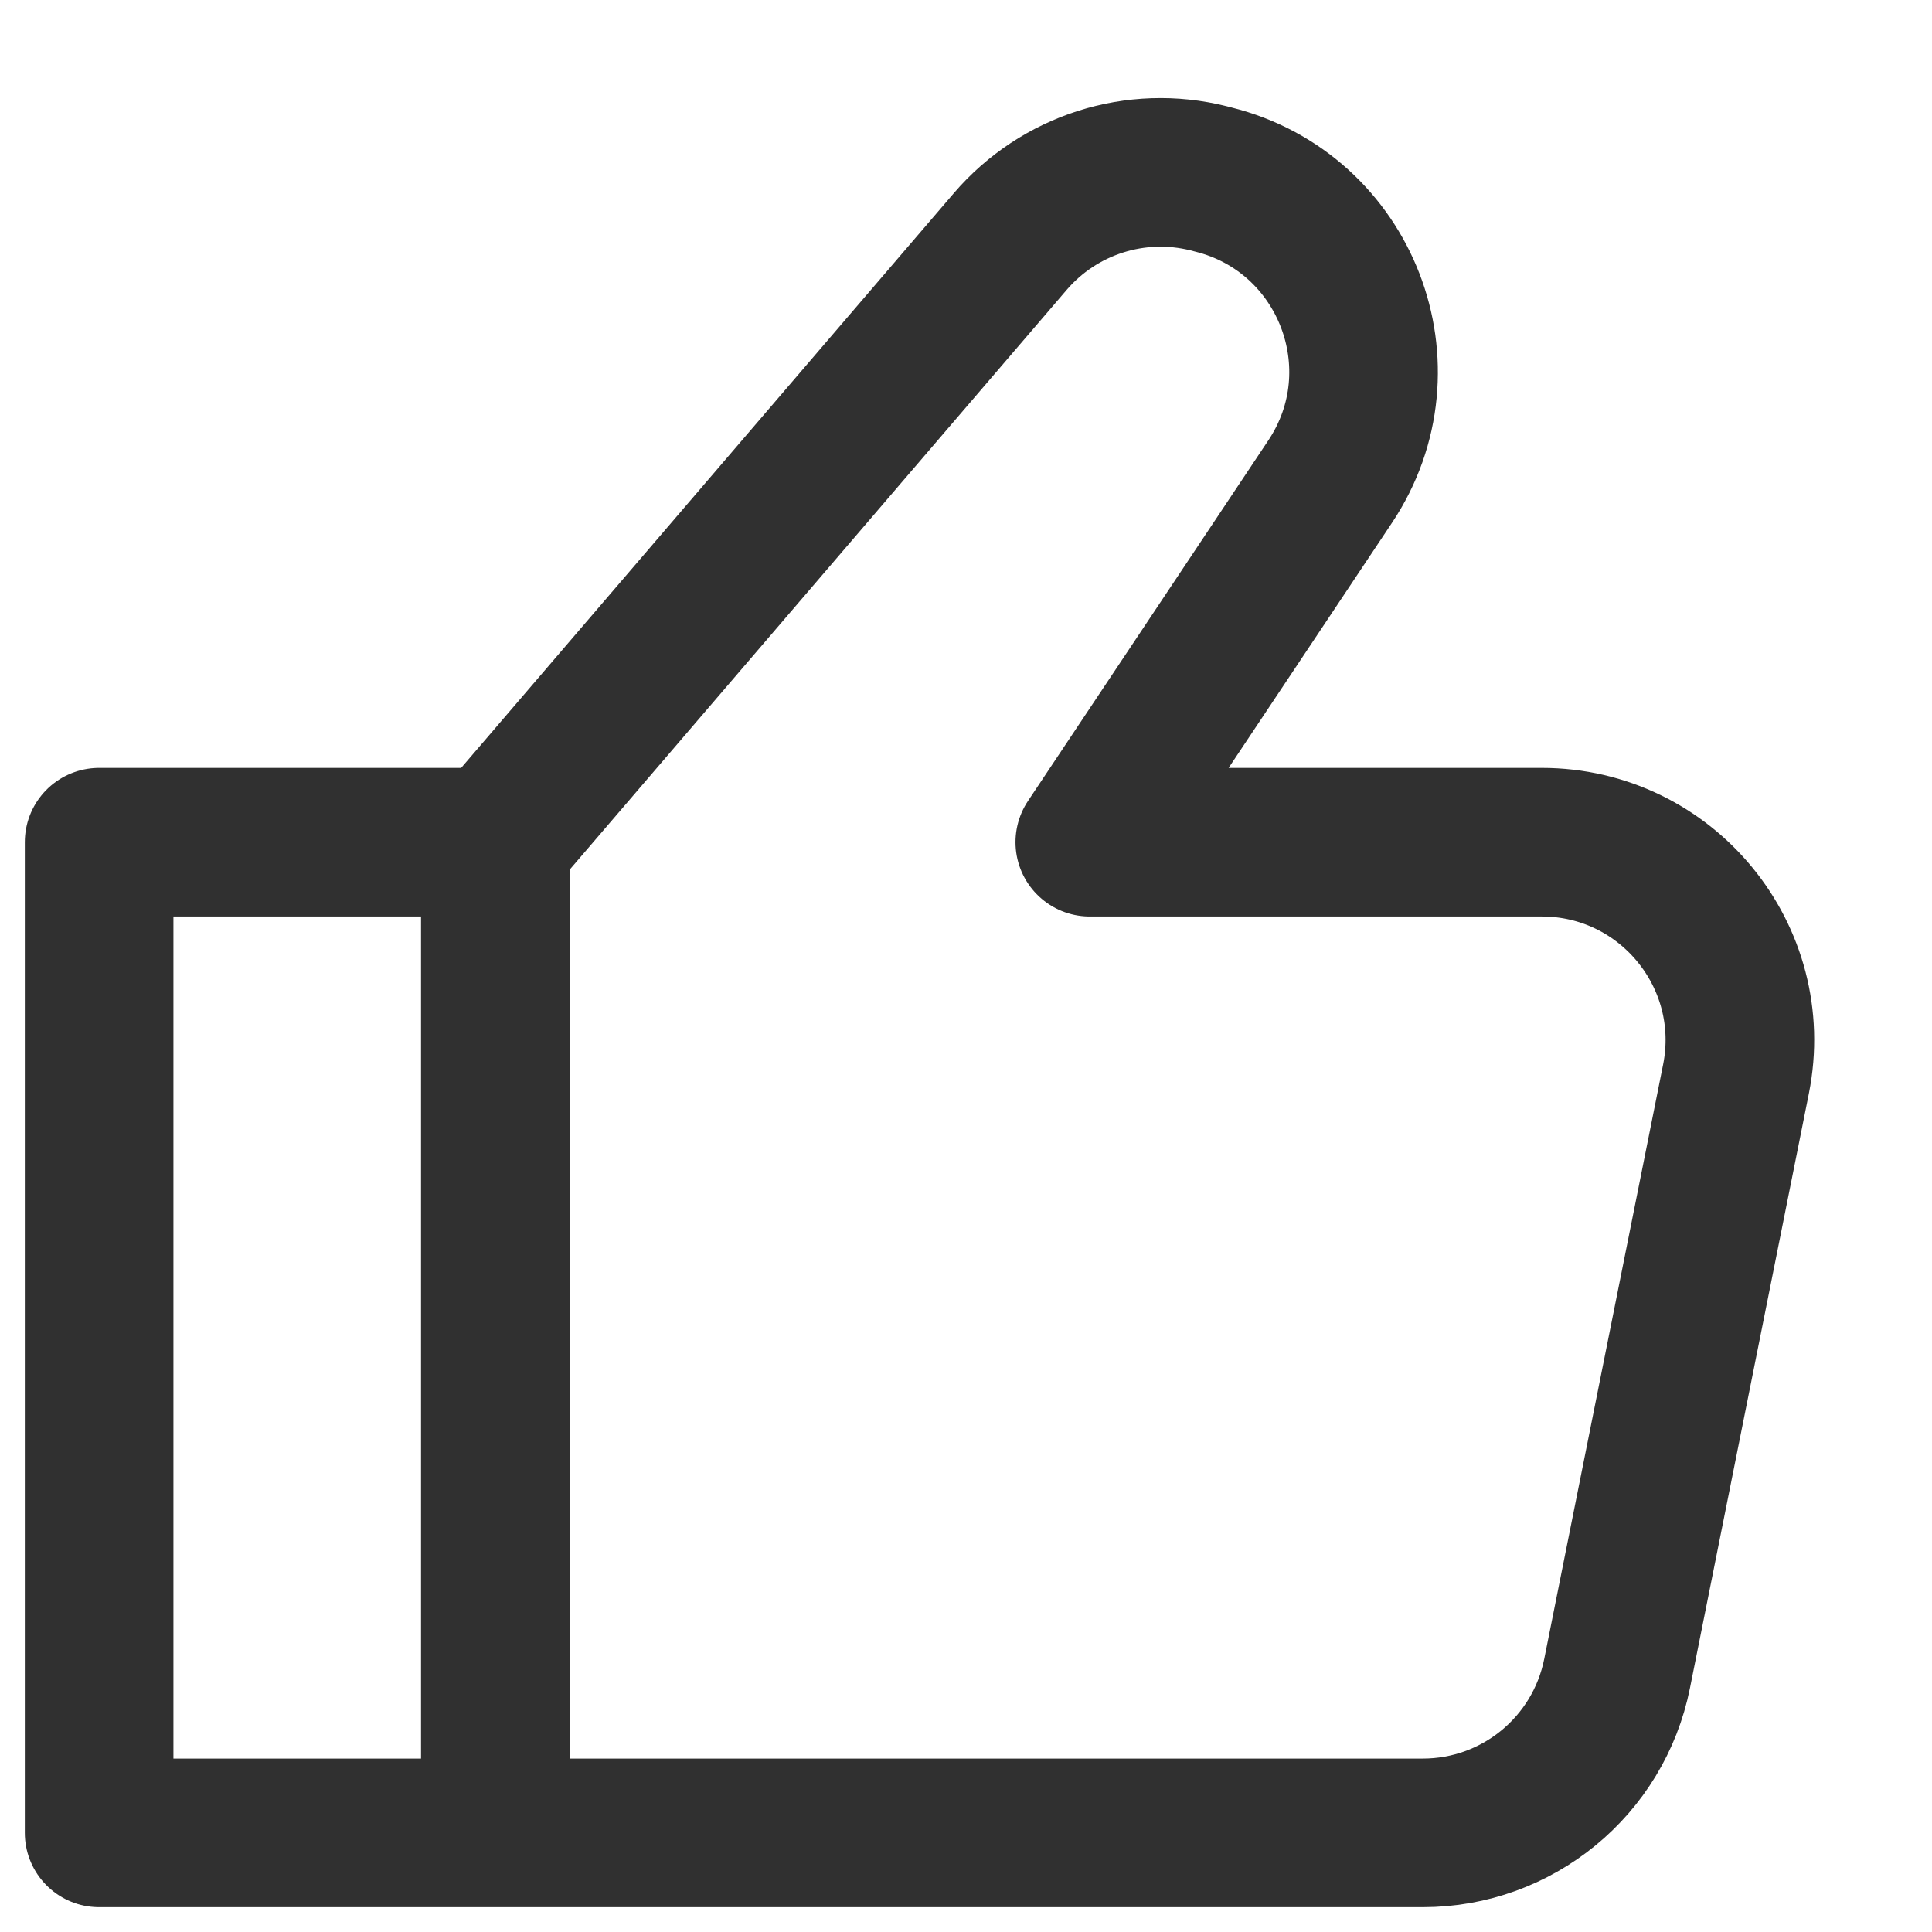
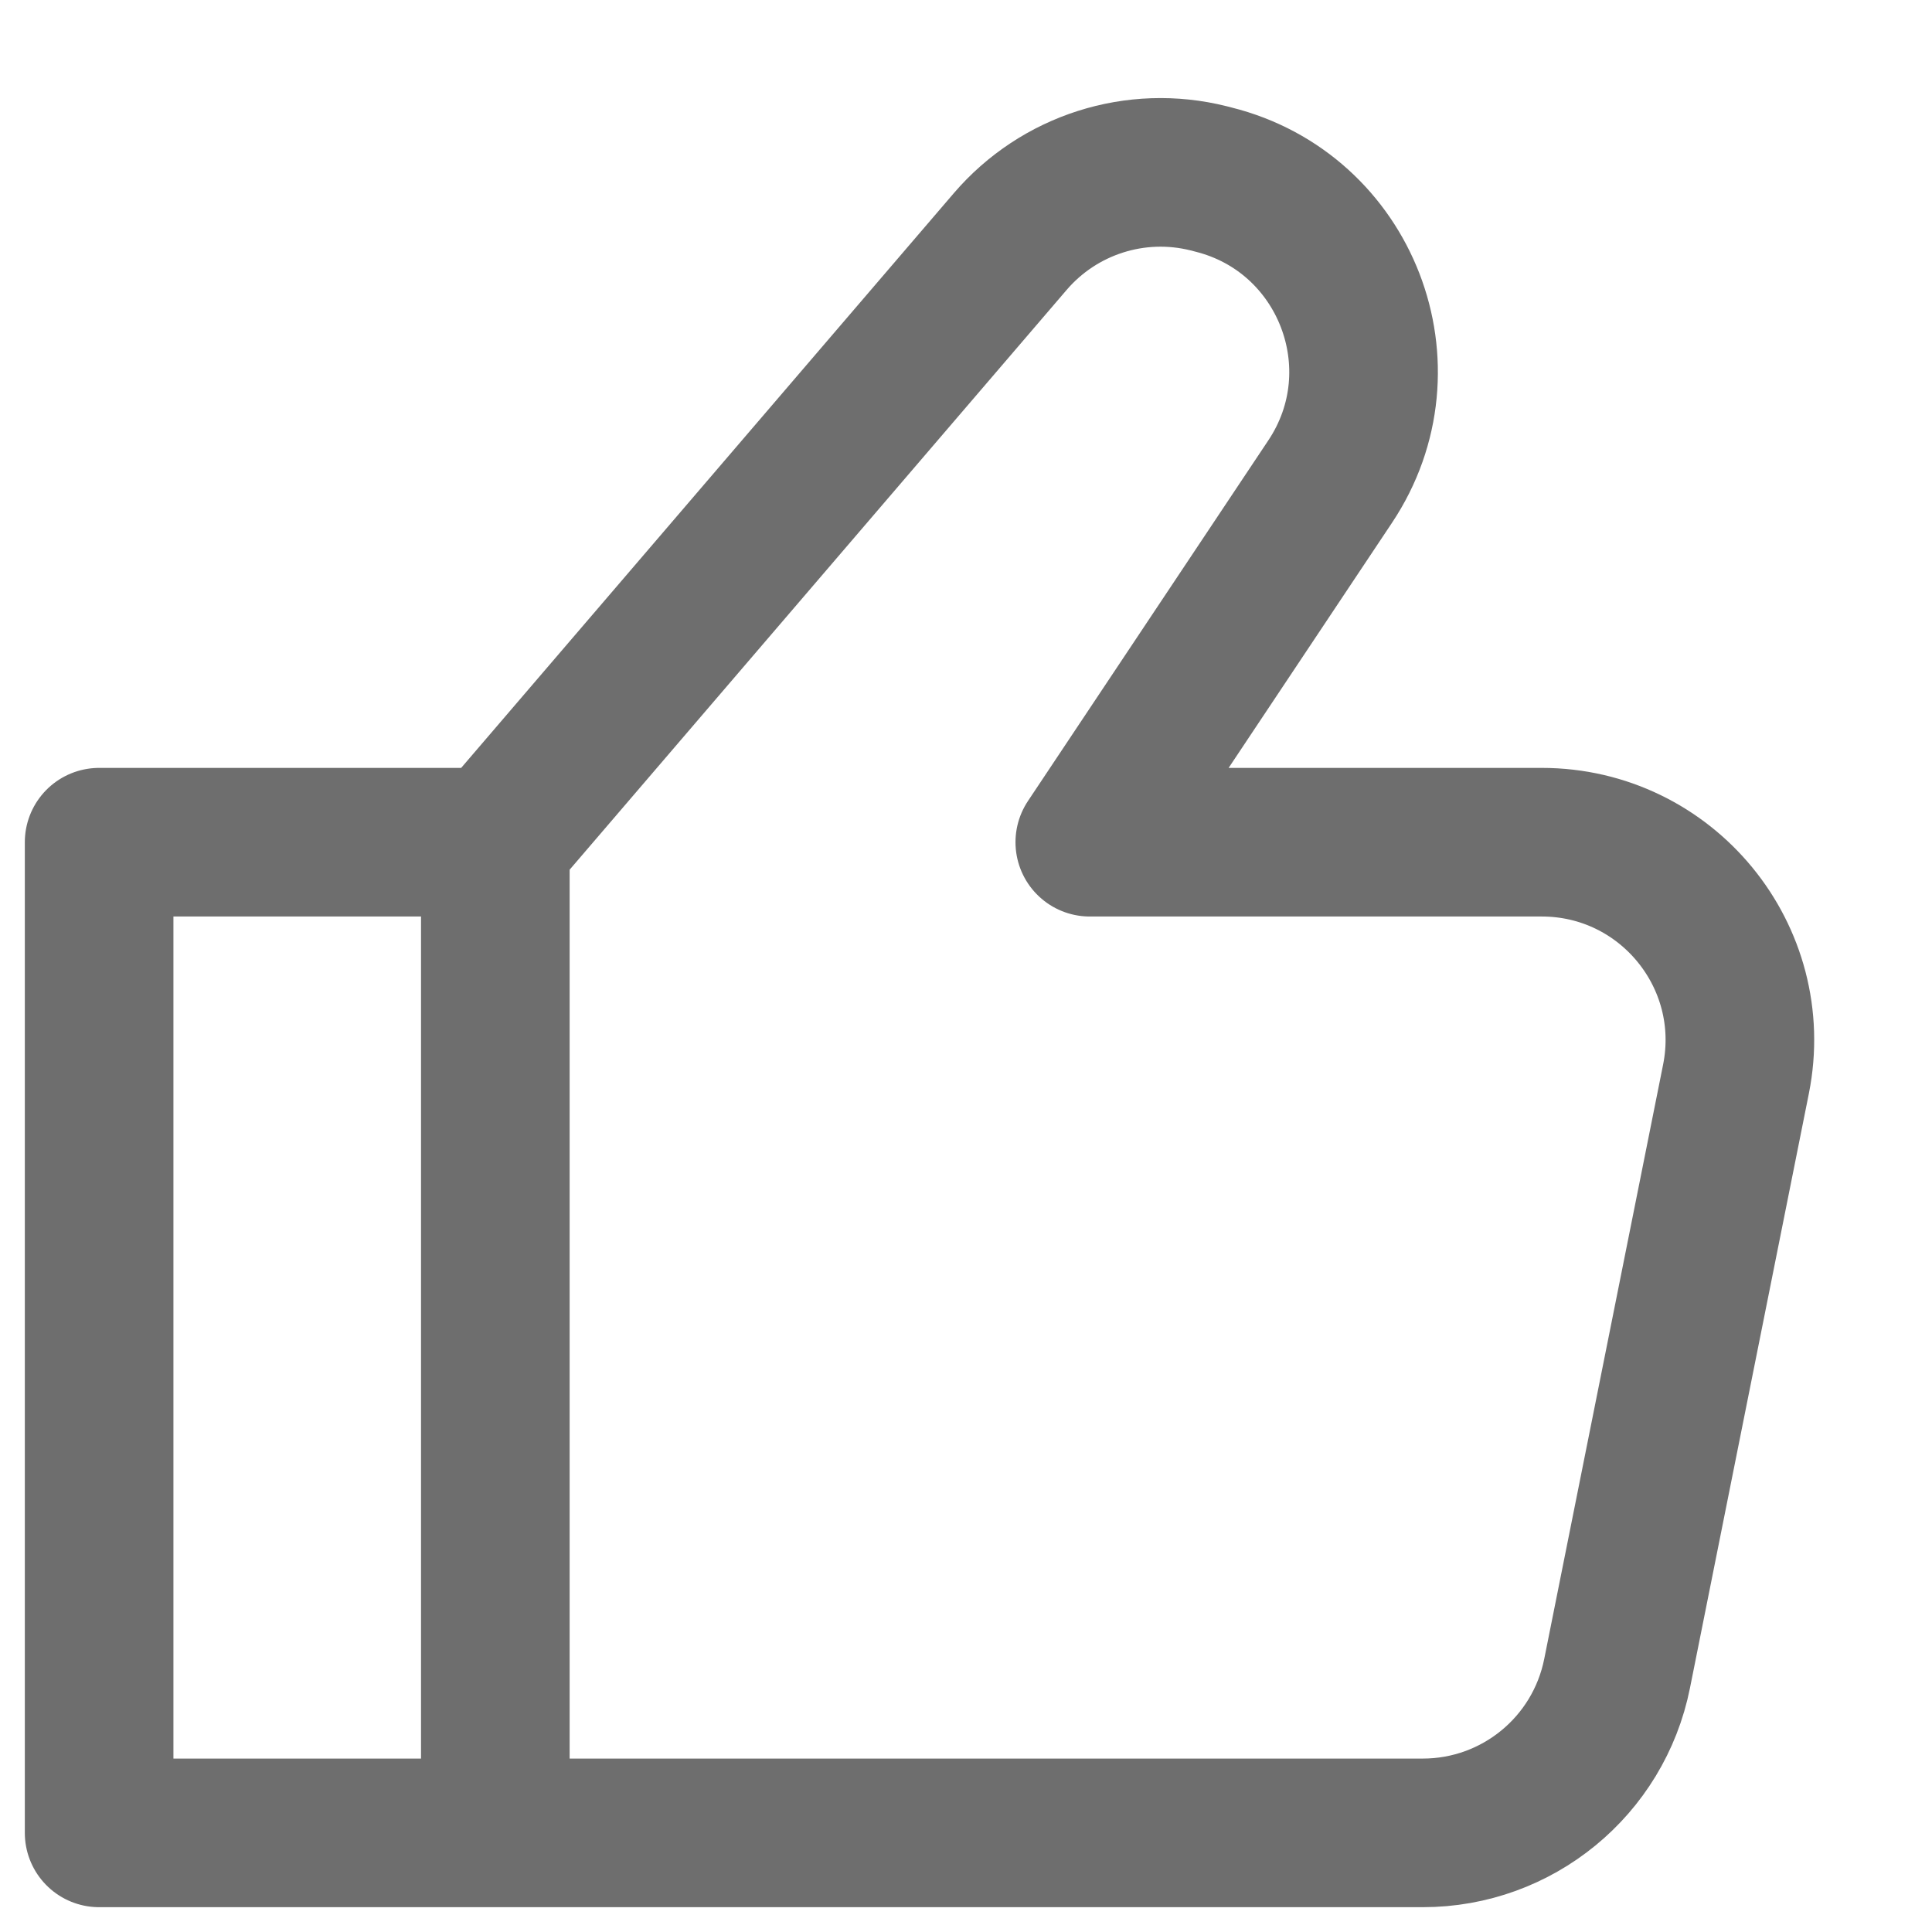
<svg xmlns="http://www.w3.org/2000/svg" width="13" height="13" viewBox="0 0 13 13" fill="none">
-   <path d="M3.333 5.667H0.667V12.333H3.333M3.333 5.667V12.333M3.333 5.667L6.797 1.626C7.126 1.242 7.643 1.077 8.133 1.2L8.164 1.208C9.059 1.431 9.462 2.474 8.95 3.241L7.333 5.667H10.374C11.215 5.667 11.846 6.436 11.681 7.261L10.881 11.261C10.756 11.885 10.209 12.333 9.574 12.333H3.333" stroke="#303030" stroke-linecap="round" stroke-linejoin="round" />
+   <path d="M3.333 5.667H0.667V12.333H3.333M3.333 5.667V12.333M3.333 5.667L6.797 1.626C7.126 1.242 7.643 1.077 8.133 1.2L8.164 1.208C9.059 1.431 9.462 2.474 8.95 3.241L7.333 5.667H10.374C11.215 5.667 11.846 6.436 11.681 7.261L10.881 11.261C10.756 11.885 10.209 12.333 9.574 12.333H3.333" stroke="#6e6e6e" stroke-linecap="round" stroke-linejoin="round" />
</svg>
